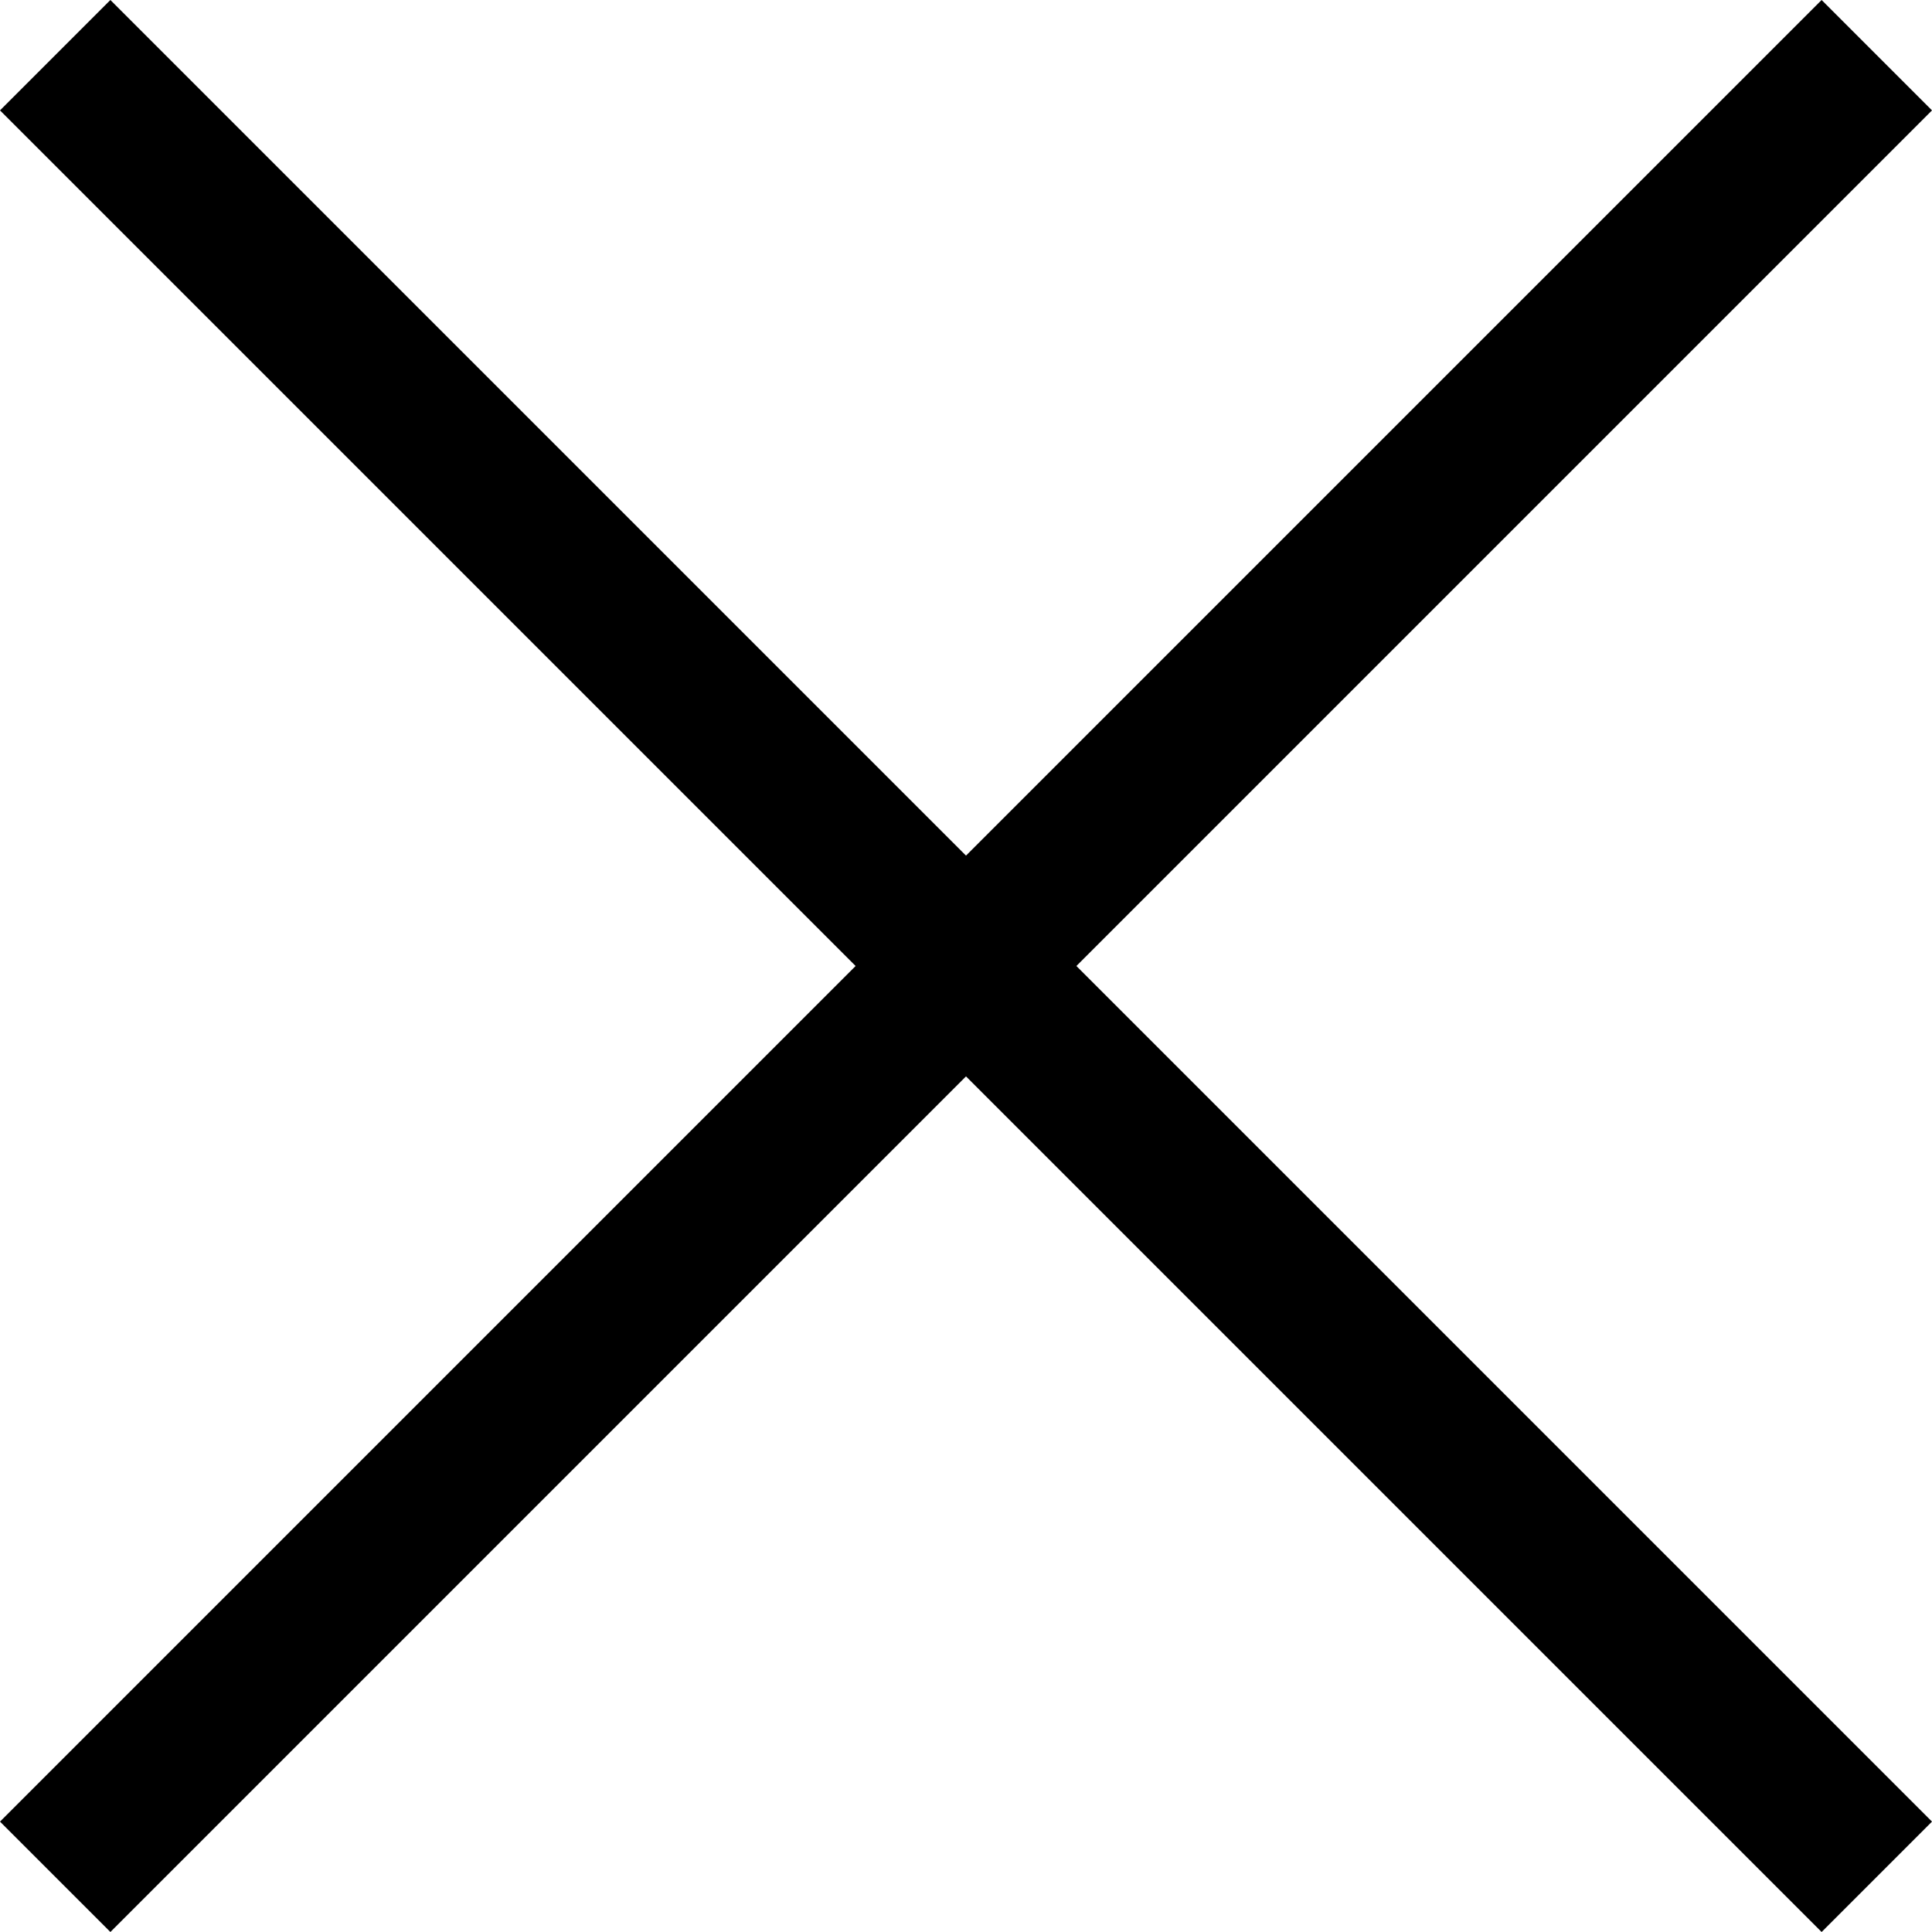
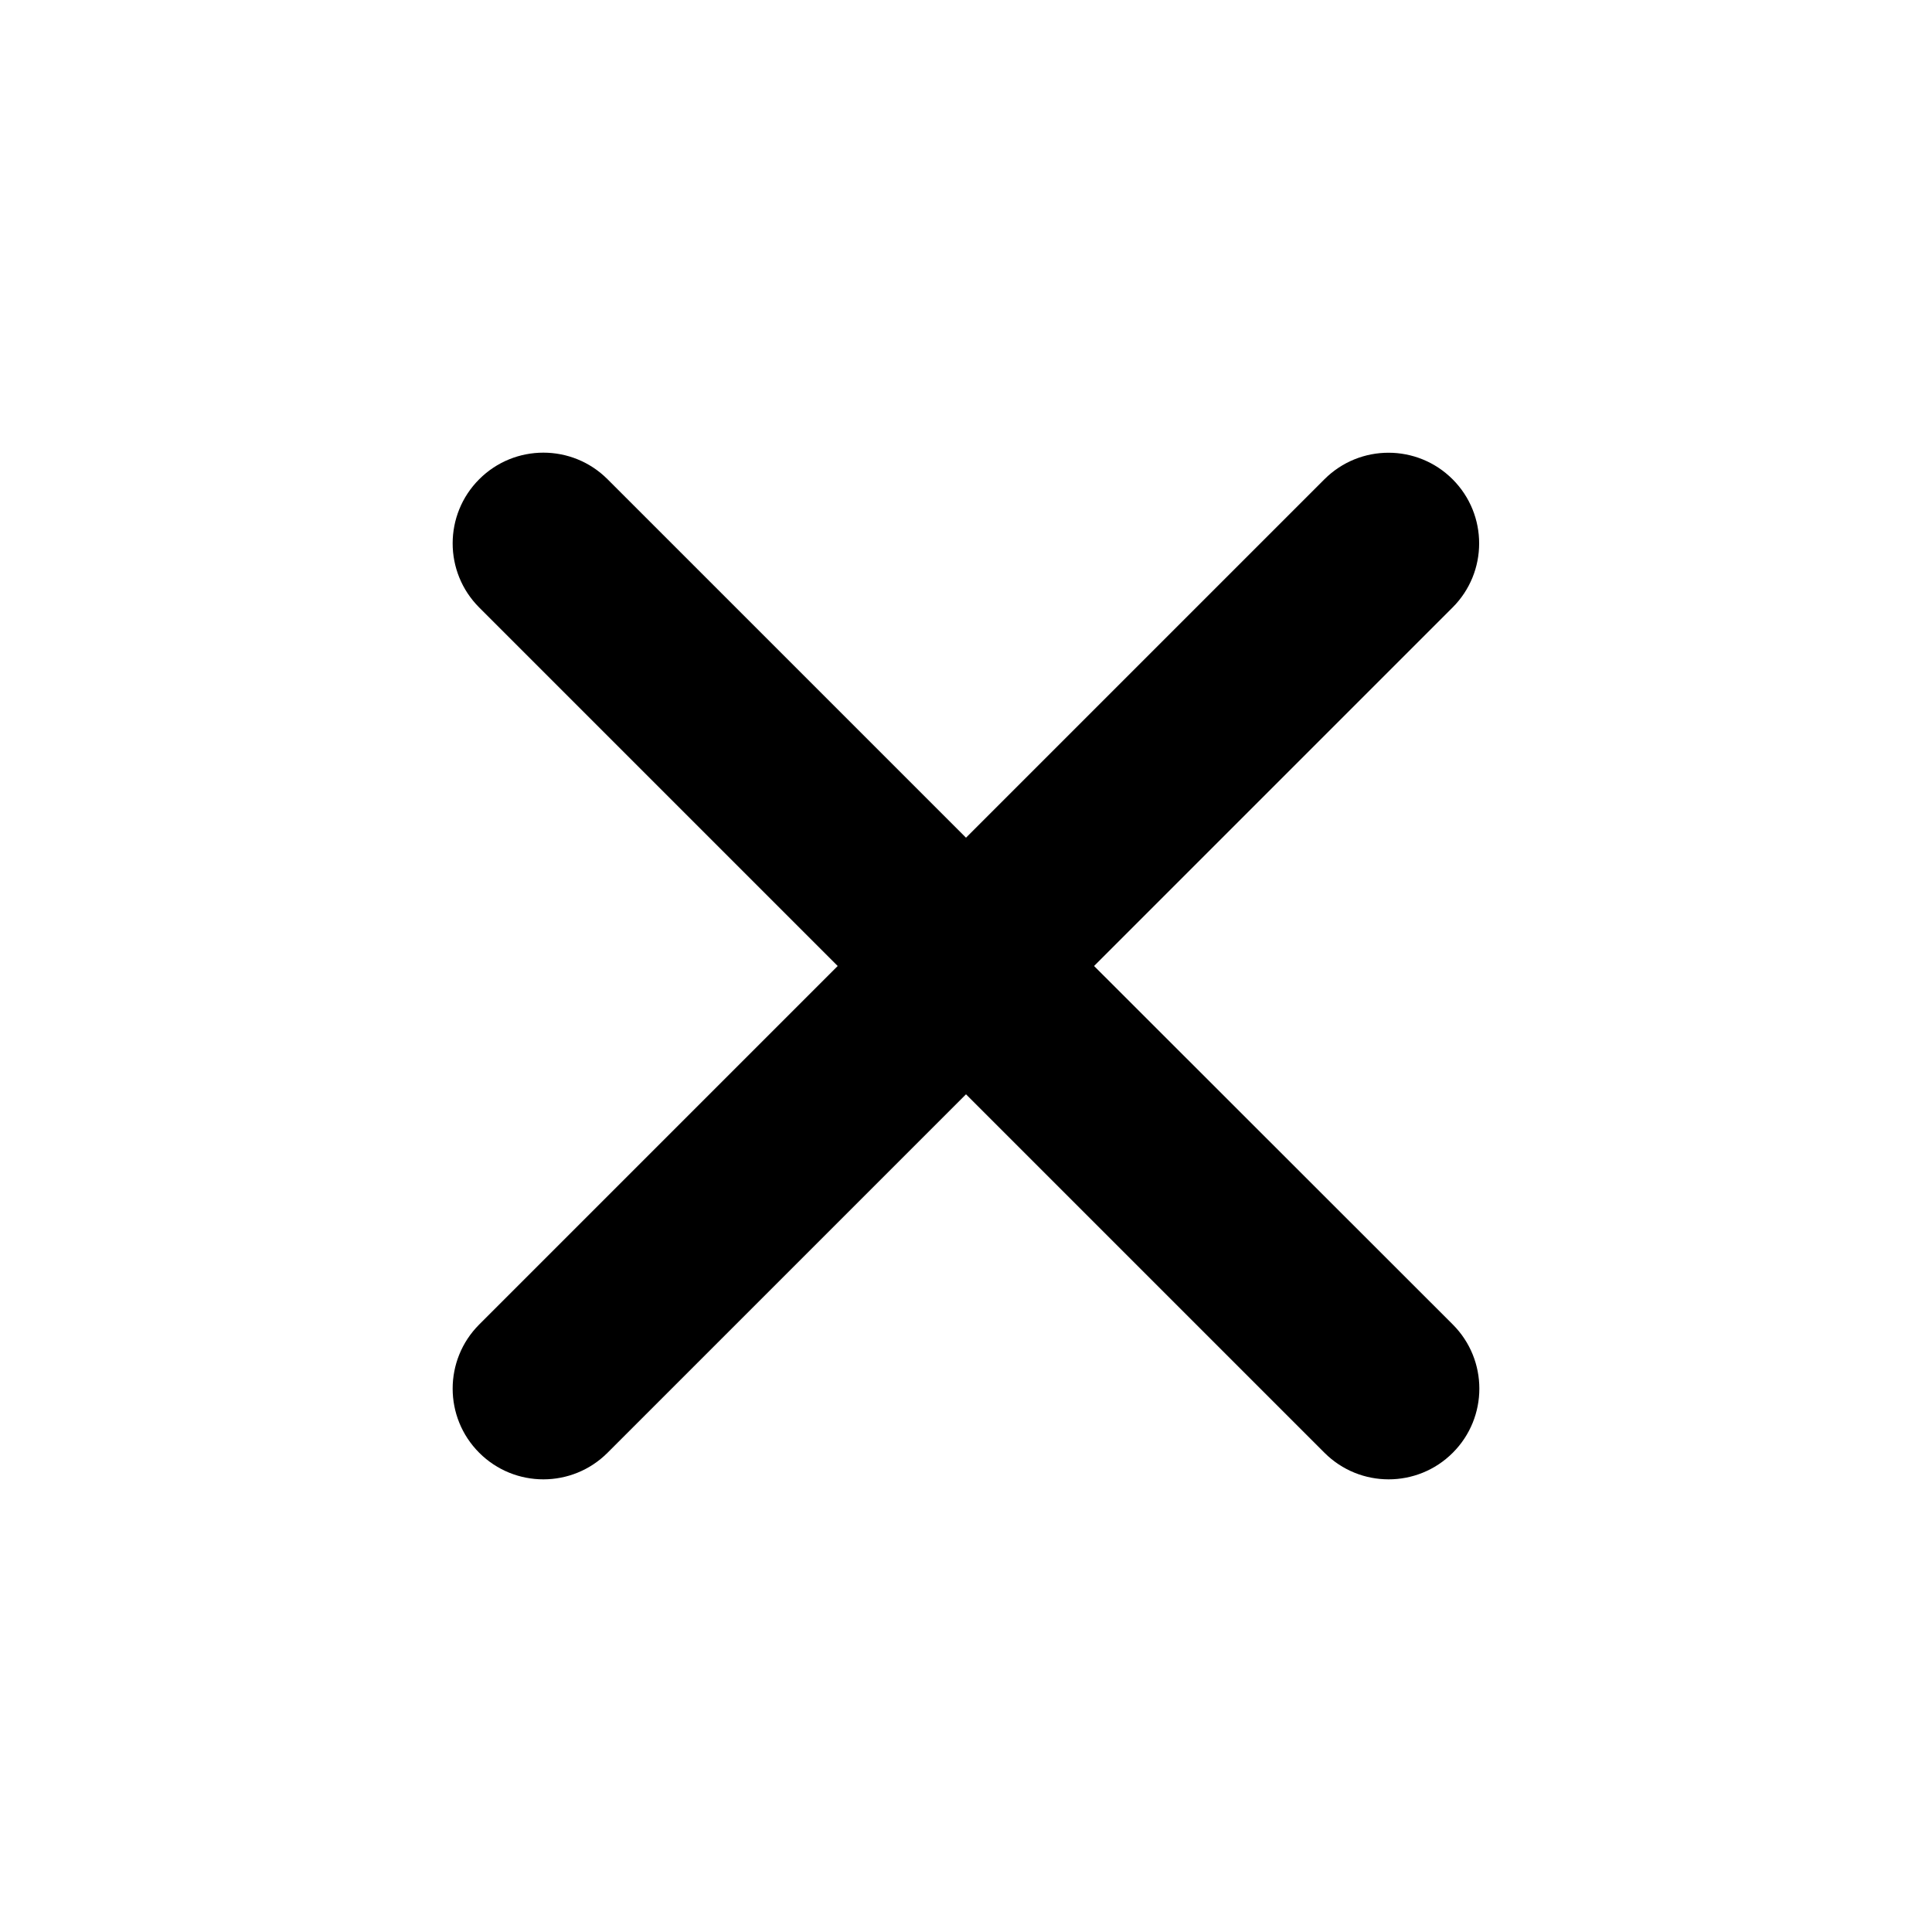
- <svg xmlns="http://www.w3.org/2000/svg" version="1.1" id="Layer_1" x="0px" y="0px" viewBox="0 0 371.23 371.23" style="enable-background:new 0 0 371.23 371.23;" xml:space="preserve">
-   <polygon points="371.23,21.213 350.018,0 185.615,164.402 21.213,0 0,21.213 164.402,185.615 0,350.018 21.213,371.23   185.615,206.828 350.018,371.23 371.23,350.018 206.828,185.615 " />
-   <g>
- </g>
-   <g>
- </g>
-   <g>
- </g>
-   <g>
- </g>
-   <g>
- </g>
-   <g>
- </g>
-   <g>
- </g>
-   <g>
- </g>
-   <g>
- </g>
-   <g>
- </g>
-   <g>
- </g>
-   <g>
- </g>
-   <g>
- </g>
-   <g>
- </g>
-   <g>
- </g>
+ <svg xmlns="http://www.w3.org/2000/svg" width="512px" height="512px" viewBox="0 0 512 512">
+   <path d="M289.94,256l95-95A24,24,0,0,0,351,127l-95,95-95-95A24,24,0,0,0,127,161l95,95-95,95A24,24,0,1,0,161,385l95-95,95,95A24,24,0,0,0,385,351Z" />
</svg>
